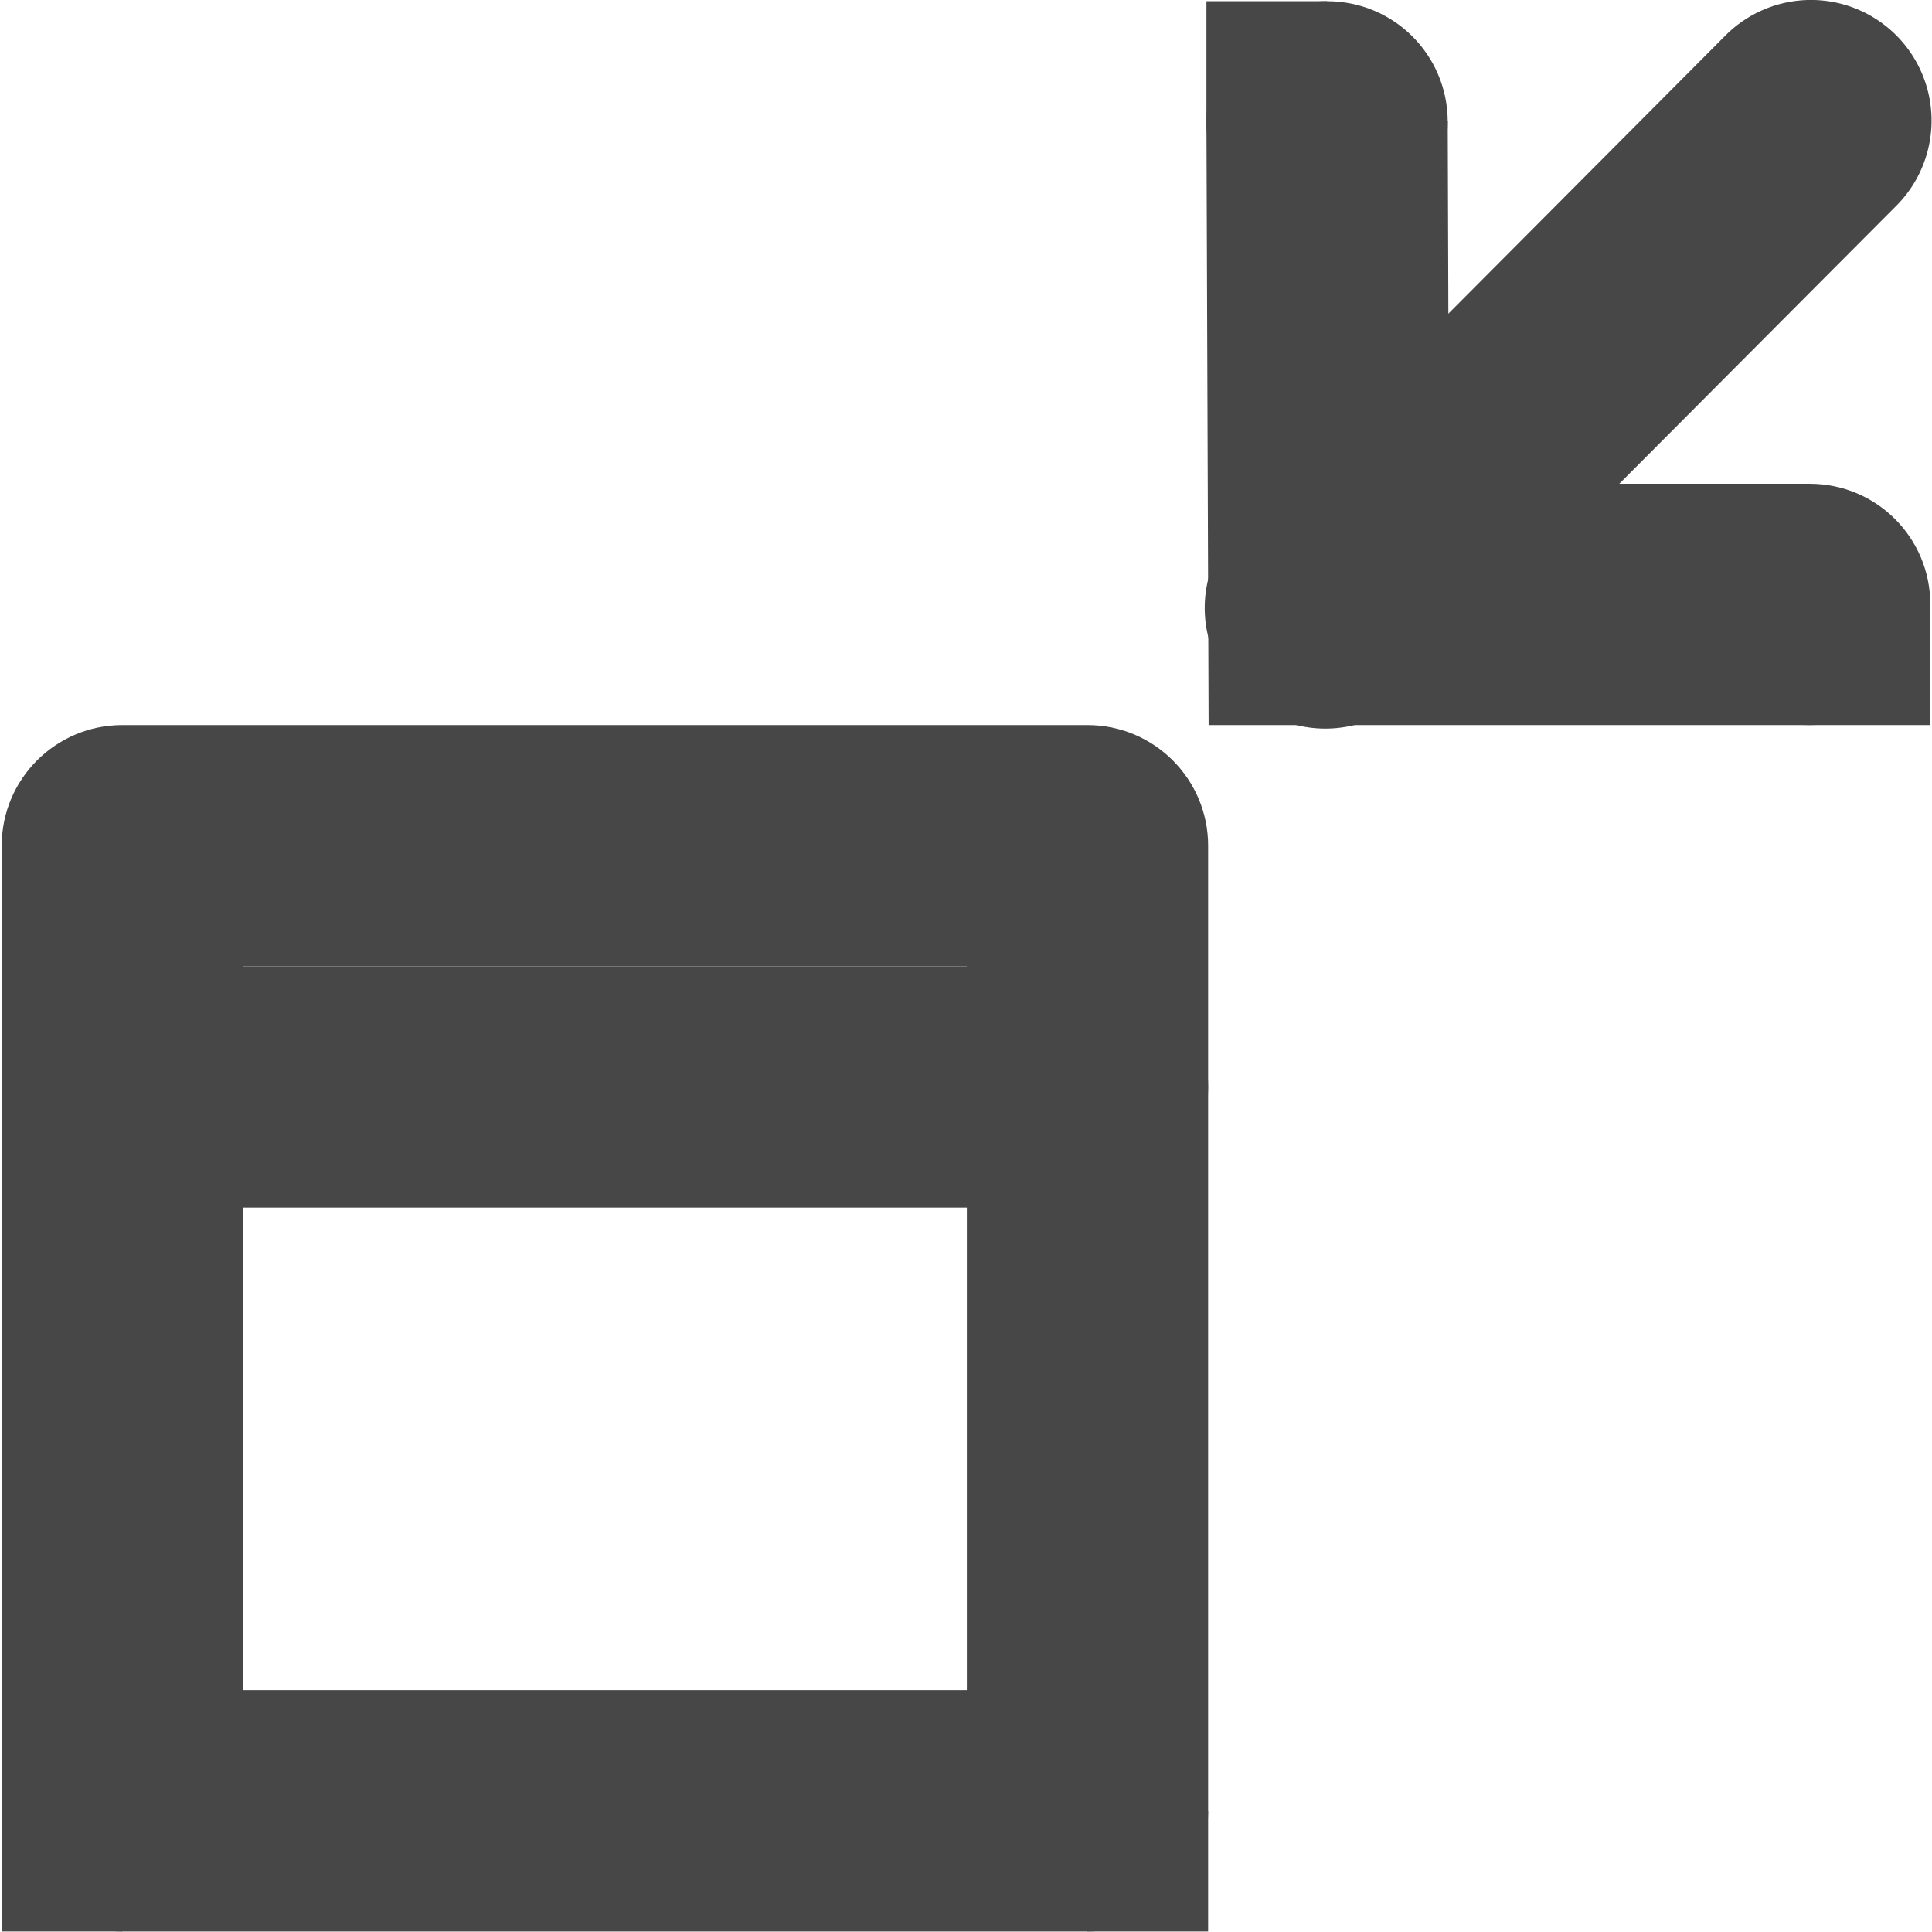
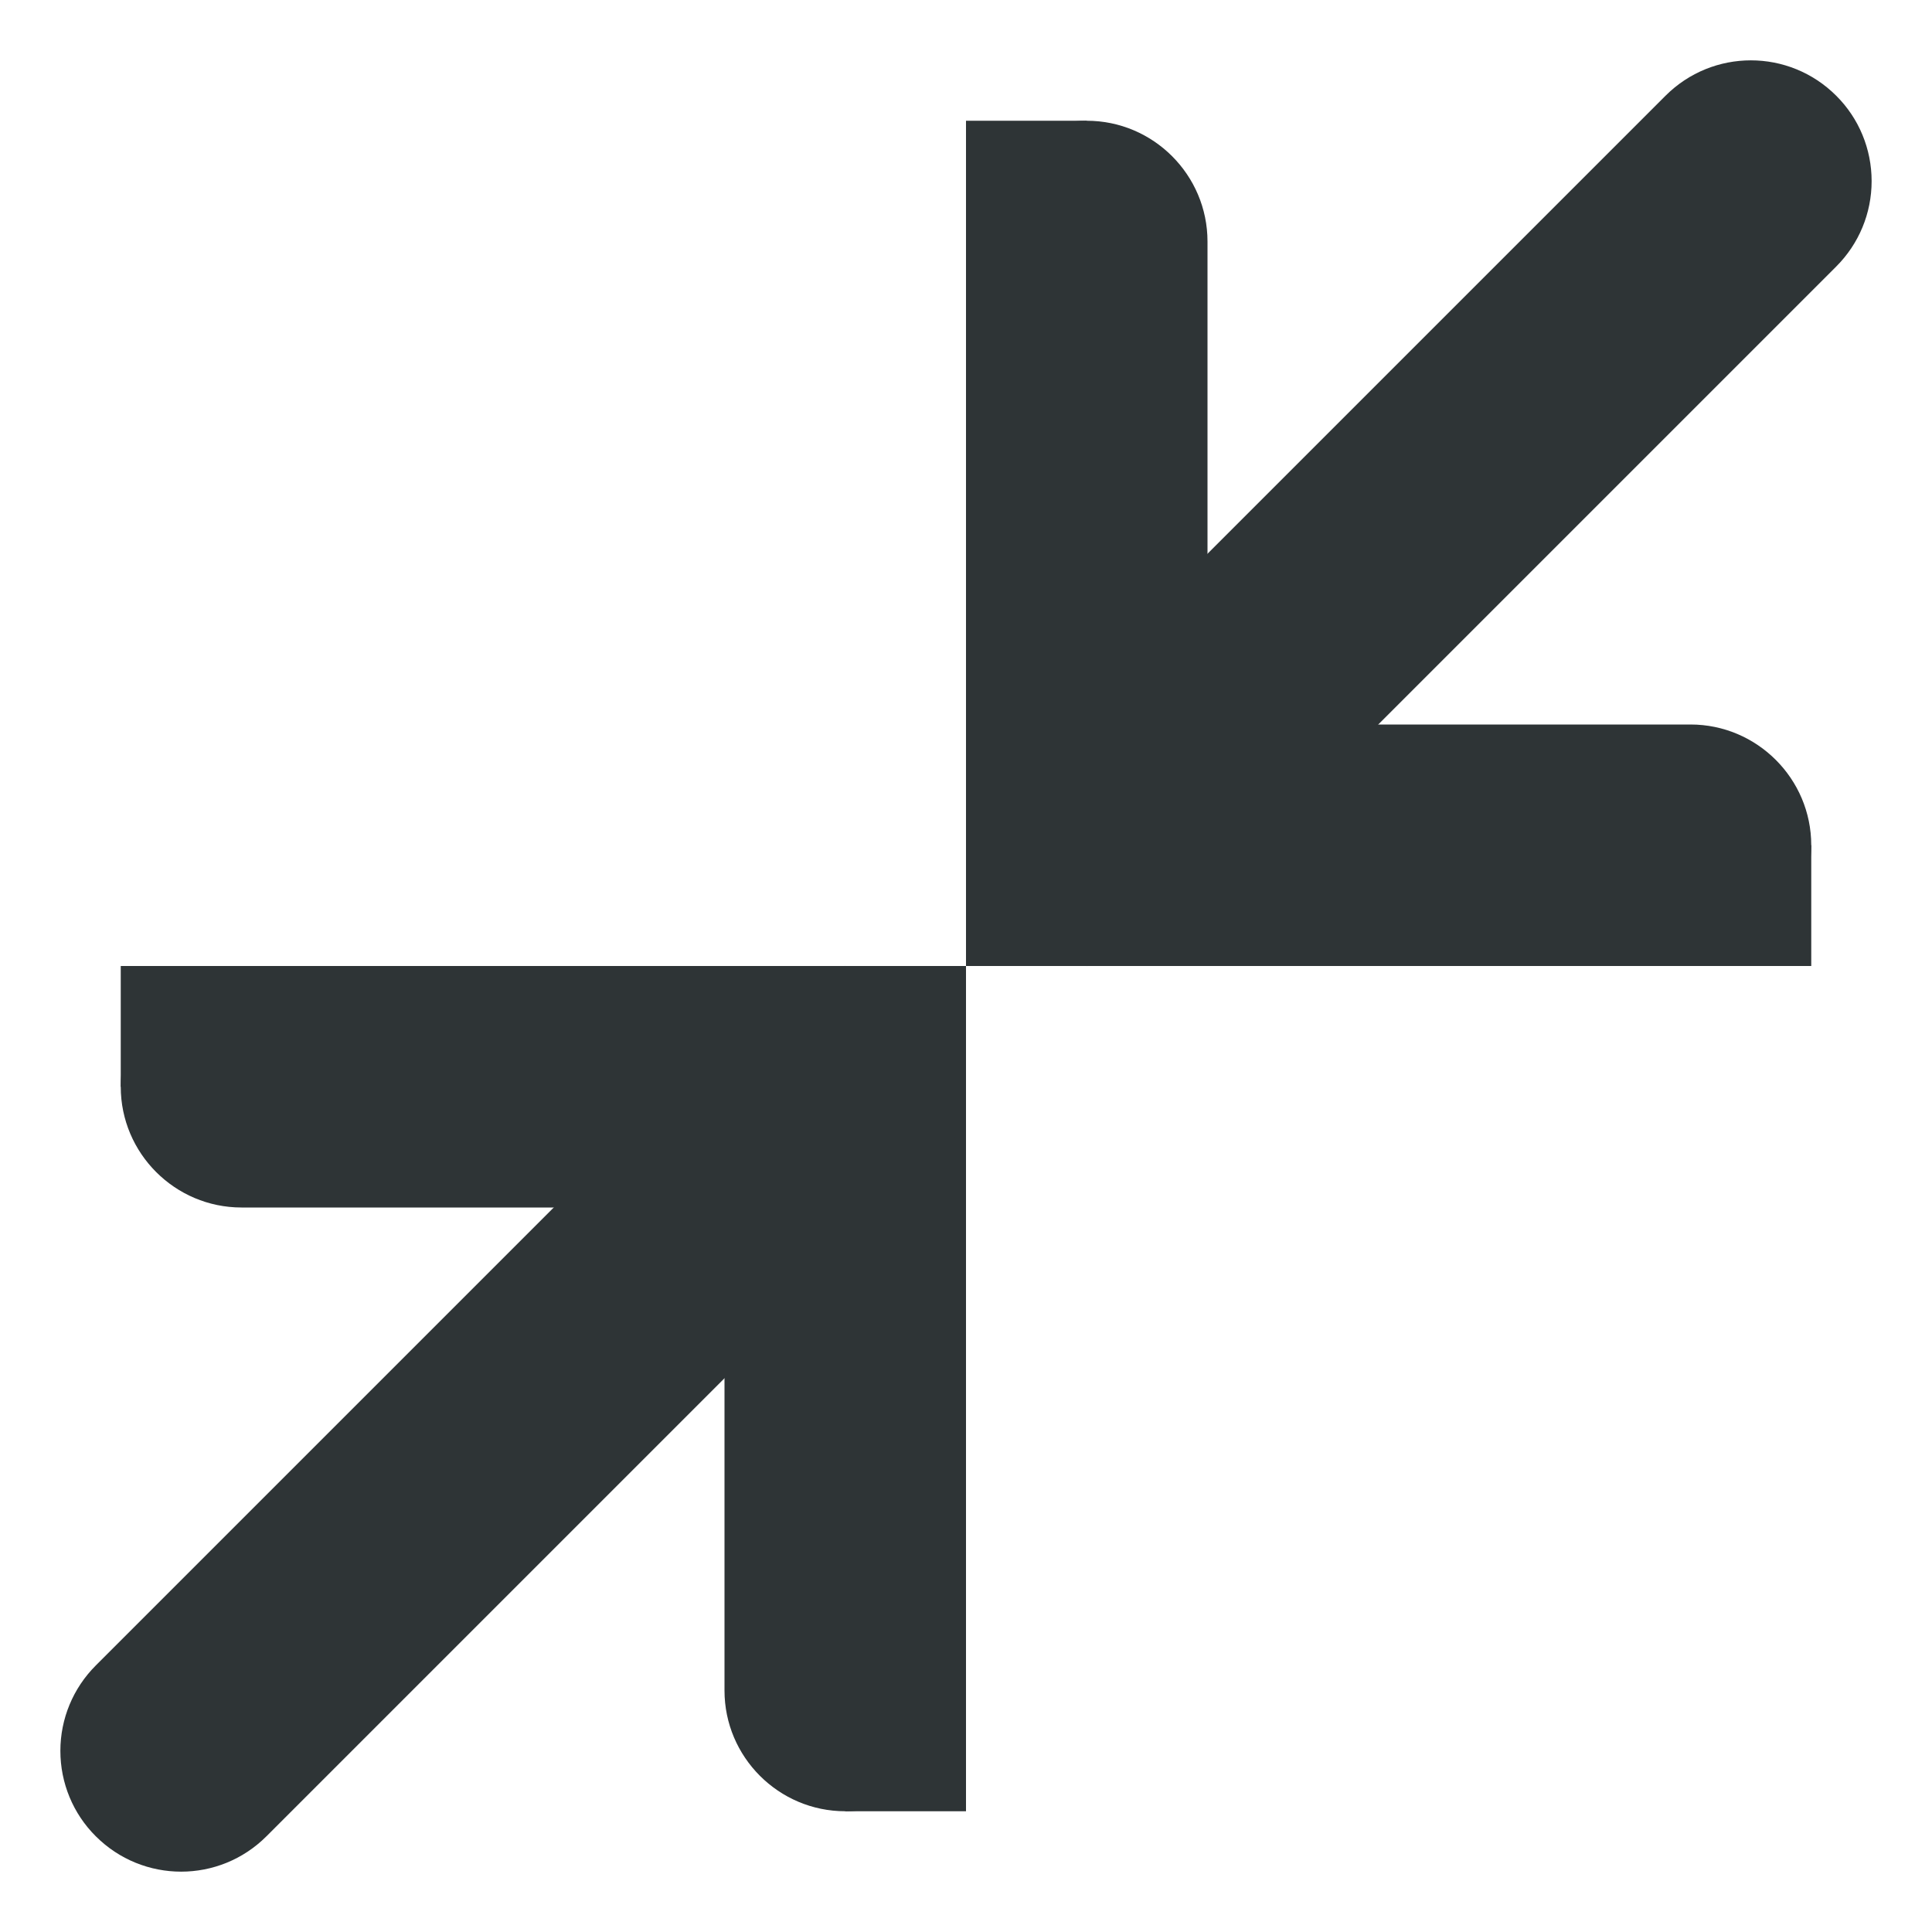
- <svg xmlns="http://www.w3.org/2000/svg" width="16.014" height="16.01">
-   <g color="#000" fill="#474747">
-     <path d="M12 1.006l-2 .008.018 4.996H15v-2h-2.99z" style="line-height:normal;font-variant-ligatures:normal;font-variant-position:normal;font-variant-caps:normal;font-variant-numeric:normal;font-variant-alternates:normal;font-feature-settings:normal;text-indent:0;text-align:start;text-decoration-line:none;text-decoration-style:solid;text-decoration-color:#000;text-transform:none;text-orientation:mixed;shape-padding:0;isolation:auto;mix-blend-mode:normal;marker:none" font-weight="400" font-family="sans-serif" overflow="visible" />
-     <path d="M14.979 0a1 1 0 00-.688.305l-3.984 4a1 1 0 101.416 1.41l3.986-4A1 1 0 0014.979 0zM1.014 6.01a1 1 0 00-1 1v8a1 1 0 001 1h8a1 1 0 001-1v-8a1 1 0 00-1-1zm1 2h6v6h-6z" style="line-height:normal;font-variant-ligatures:normal;font-variant-position:normal;font-variant-caps:normal;font-variant-numeric:normal;font-variant-alternates:normal;font-feature-settings:normal;text-indent:0;text-align:start;text-decoration-line:none;text-decoration-style:solid;text-decoration-color:#000;text-transform:none;text-orientation:mixed;shape-padding:0;isolation:auto;mix-blend-mode:normal;marker:none" font-weight="400" font-family="sans-serif" overflow="visible" />
-     <path d="M1.014 8.01a1 1 0 100 2h8a1 1 0 100-2z" style="line-height:normal;font-variant-ligatures:normal;font-variant-position:normal;font-variant-caps:normal;font-variant-numeric:normal;font-variant-alternates:normal;font-feature-settings:normal;text-indent:0;text-align:start;text-decoration-line:none;text-decoration-style:solid;text-decoration-color:#000;text-transform:none;text-orientation:mixed;shape-padding:0;isolation:auto;mix-blend-mode:normal;marker:none" font-weight="400" font-family="sans-serif" overflow="visible" fill-rule="evenodd" />
-     <path d="M15 5.01h1v1h-1zm-5-5h1v1h-1zm-.986 15h1v1h-1zm-9 0h1v1h-1z" style="marker:none" overflow="visible" />
-     <path d="M11 .01c.554 0 1 .446 1 1s-.446 1-1 1-1-.446-1-1 .446-1 1-1zm4 4c.554 0 1 .446 1 1s-.446 1-1 1-1-.446-1-1 .446-1 1-1z" style="marker:none" overflow="visible" />
+ <svg xmlns="http://www.w3.org/2000/svg" height="16px" viewBox="0 0 16 16" width="16px">
+   <g fill="#2e3436">
+     <path d="m 1 9 c 0 0.551 0.449 1 1 1 h 4 v 4 c 0 0.551 0.449 1 1 1 c 0.555 0 1 -0.449 1 -1 v -5 c 0 -0.555 -0.445 -1 -1 -1 h -5 c -0.551 0 -1 0.445 -1 1 z m 0 0" />
+     <path d="m 0.5 14.5 c 0 0.266 0.105 0.52 0.293 0.707 c 0.391 0.391 1.023 0.391 1.414 0 l 5.5 -5.5 c 0.188 -0.188 0.293 -0.441 0.293 -0.707 s -0.105 -0.52 -0.293 -0.707 c -0.391 -0.391 -1.023 -0.391 -1.414 0 l -5.5 5.5 c -0.188 0.188 -0.293 0.441 -0.293 0.707 z m 0 0" />
+     <path d="m 8 9 h -1 v -1 h 1 z m 0 0" />
+     <path d="m 8 15 h -1 v -1 h 1 z m 0 0" />
+     <path d="m 2 9 h -1 v -1 h 1 z m 0 0" />
+     <path d="m 15 7 c 0 -0.551 -0.449 -1 -1 -1 h -4 v -4 c 0 -0.551 -0.449 -1 -1 -1 s -1 0.449 -1 1 v 5 c 0 0.551 0.449 1 1 1 h 5 c 0.551 0 1 -0.449 1 -1 z m 0 0" />
+     <path d="m 15.5 1.5 c 0 -0.266 -0.105 -0.52 -0.293 -0.707 c -0.391 -0.391 -1.023 -0.391 -1.414 0 l -5.5 5.5 c -0.188 0.188 -0.293 0.441 -0.293 0.707 s 0.105 0.52 0.293 0.707 c 0.391 0.391 1.023 0.391 1.414 0 l 5.5 -5.5 c 0.188 -0.188 0.293 -0.441 0.293 -0.707 z m 0 0" />
+     <path d="m 8 7 h 1 v 1 h -1 z m 0 0" />
+     <path d="m 8 1 h 1 v 1 h -1 z m 0 0" />
+     <path d="m 14 7 h 1 v 1 h -1 z m 0 0" />
  </g>
</svg>
